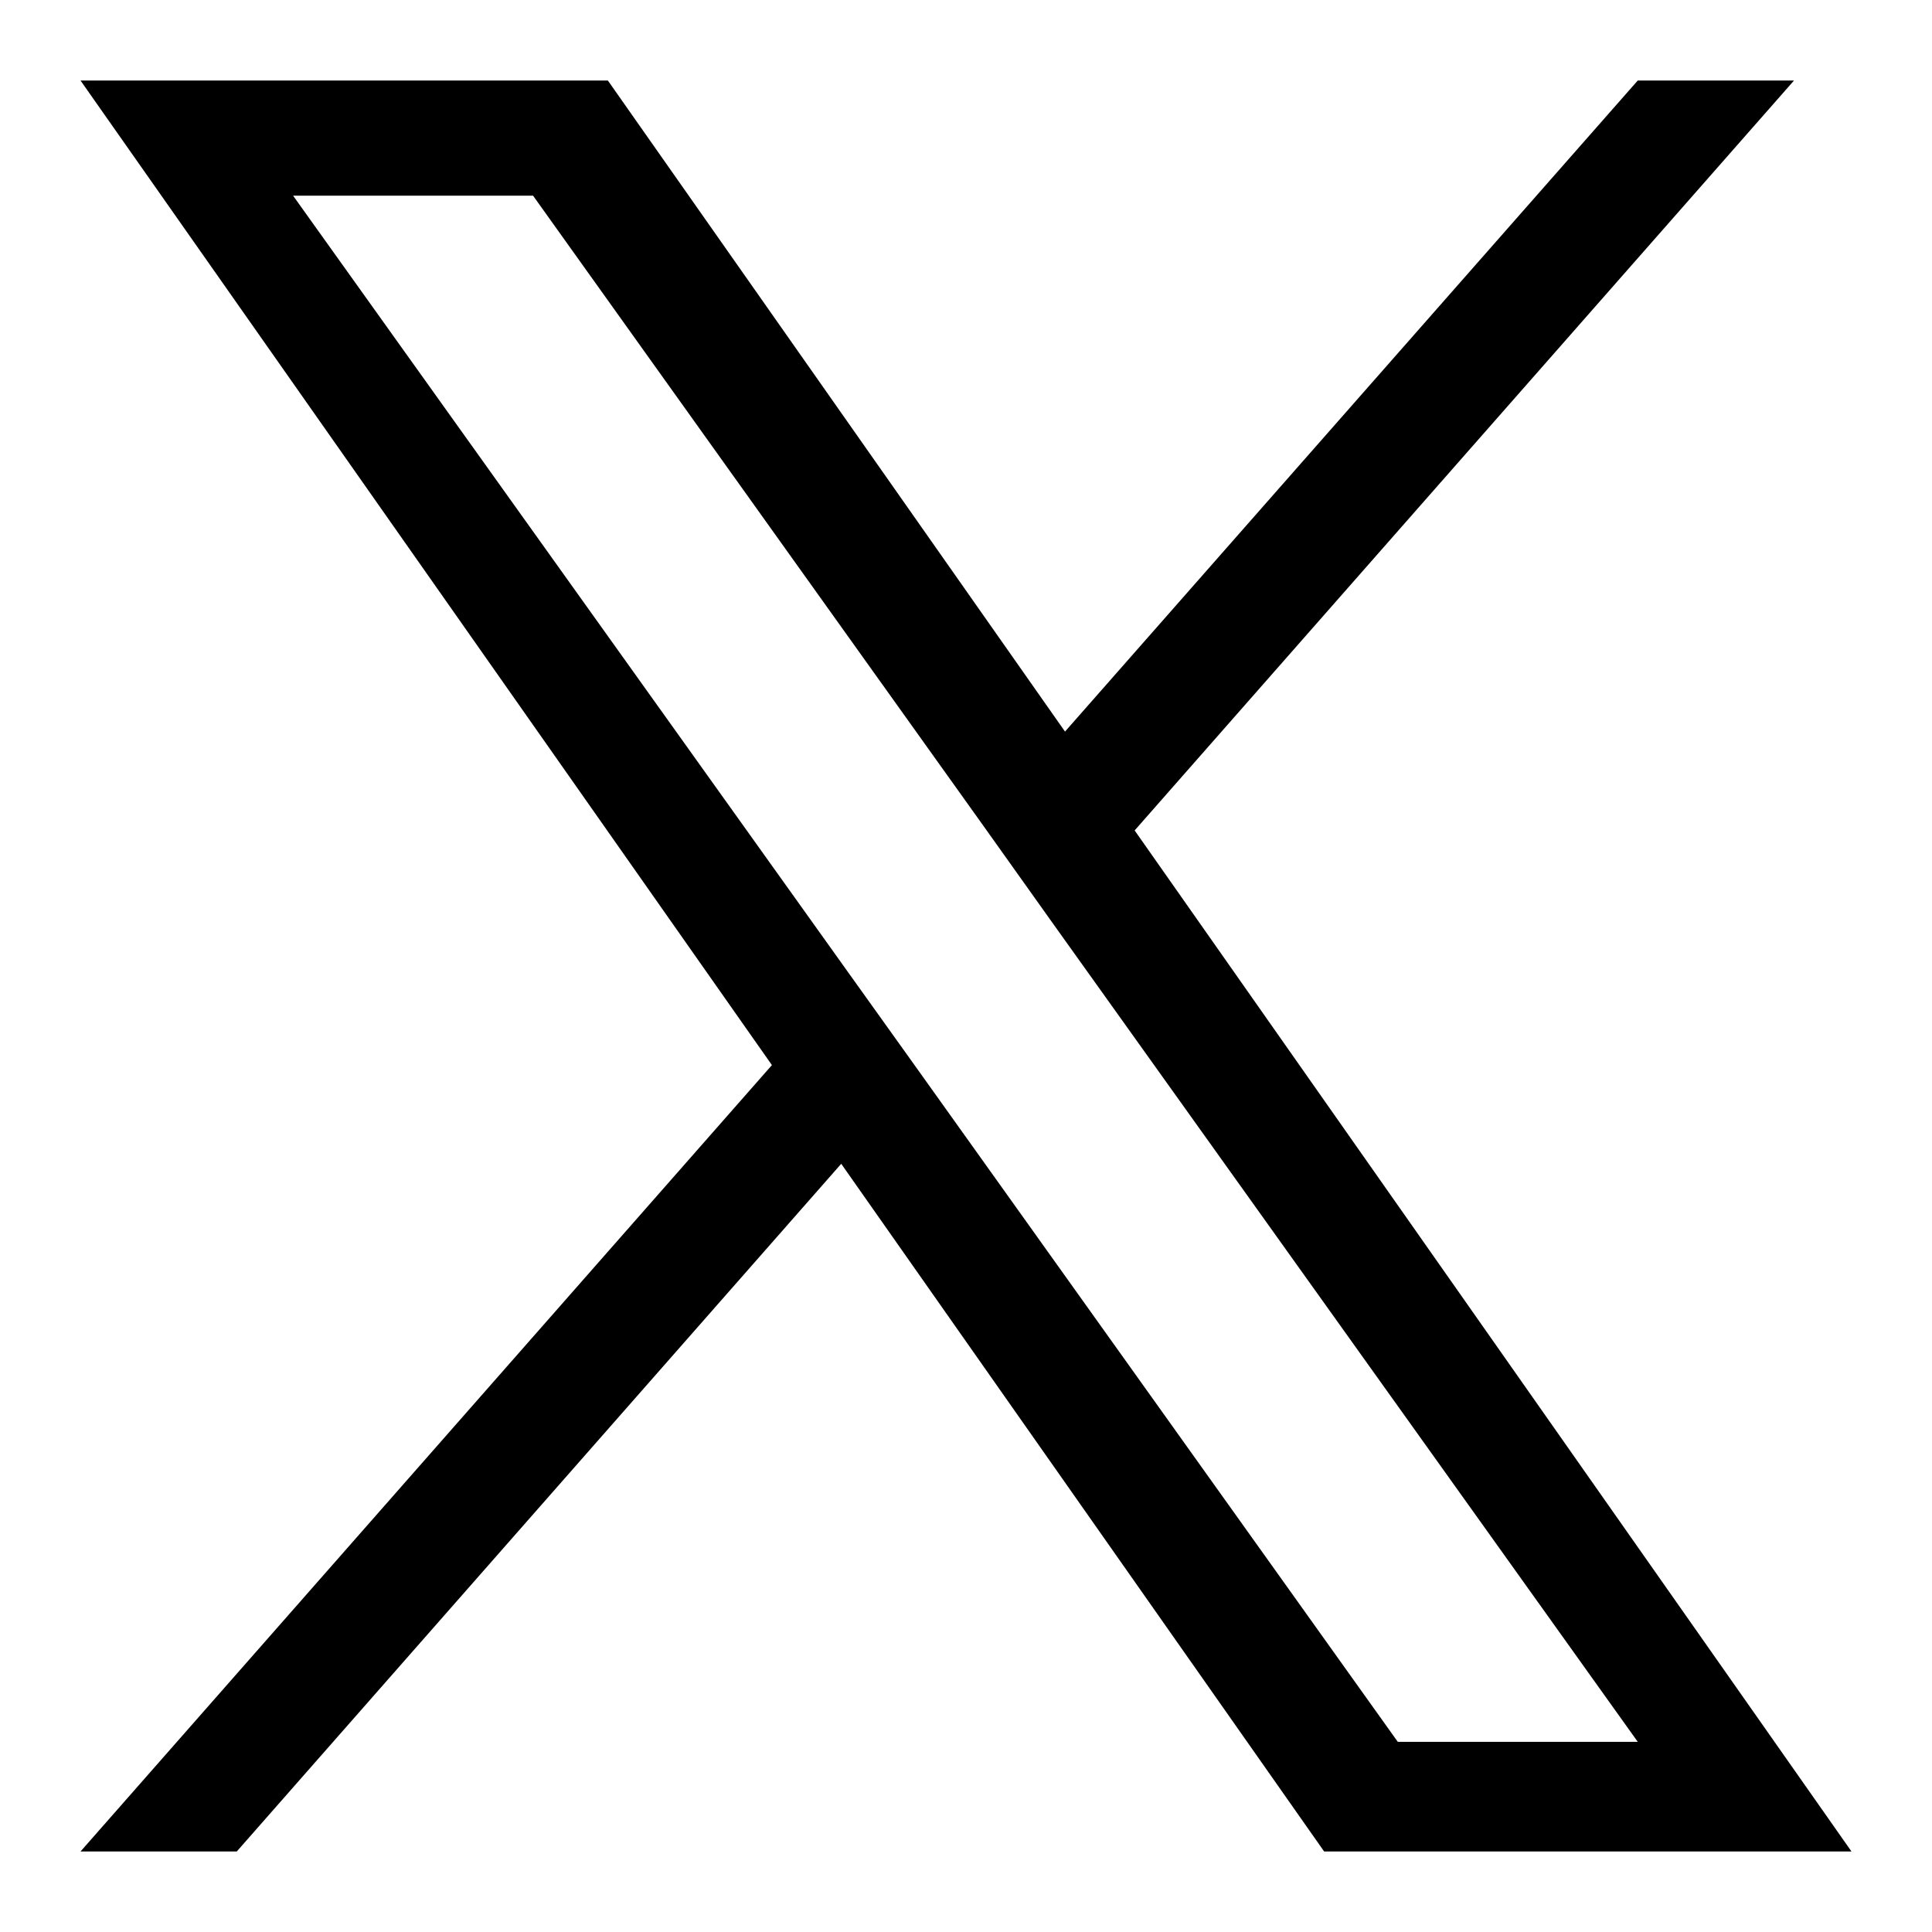
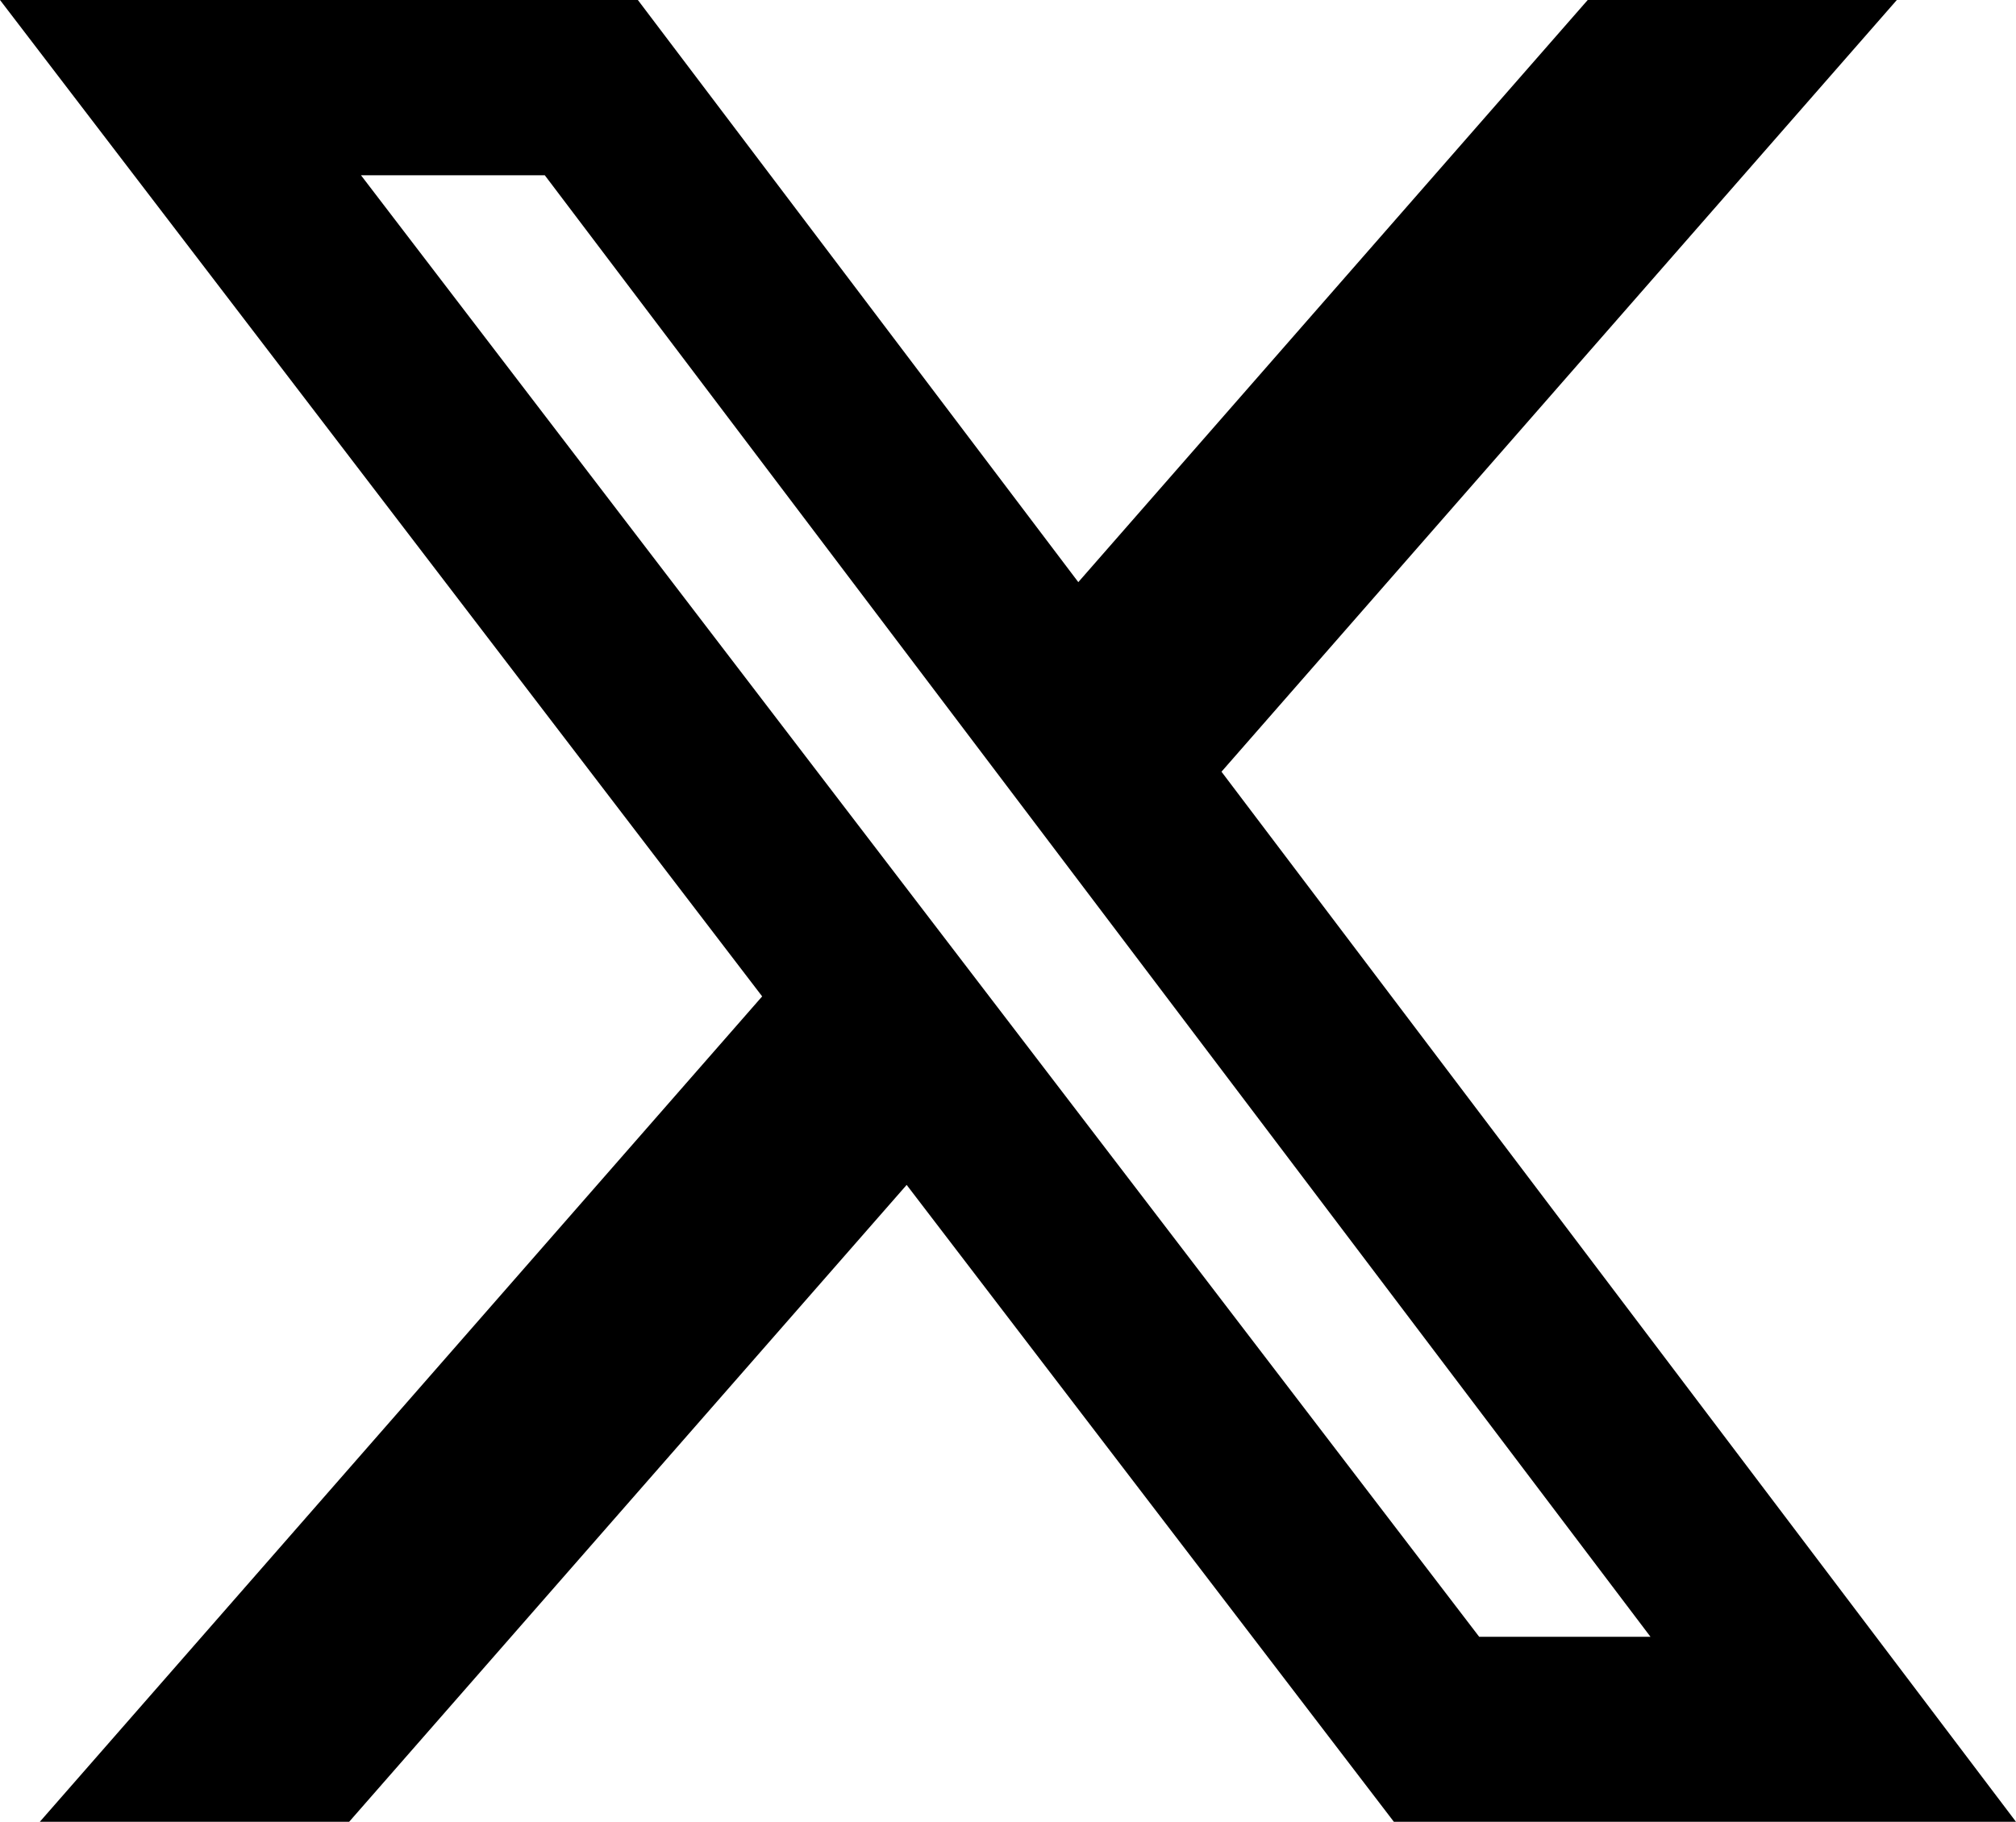
- <svg xmlns="http://www.w3.org/2000/svg" version="1.1" id="Layer_1" width="24px" height="24px" viewBox="0 0 24 24" style="enable-background:new 0 0 24 24;" xml:space="preserve">
-   <path d="M14.095,10.316L22.286,1h-1.941l-7.115,8.088L7.551,1H1l8.589,12.231L1,23h1.941  l7.509-8.543L16.449,23H23L14.095,10.316z M11.437,13.338l-0.872-1.219l-6.924-9.688h2.981  l5.59,7.822l0.868,1.219l7.265,10.166h-2.981L11.437,13.338z" />
+ <svg xmlns="http://www.w3.org/2000/svg" shape-rendering="geometricPrecision" text-rendering="geometricPrecision" image-rendering="optimizeQuality" fill-rule="evenodd" clip-rule="evenodd" viewBox="0 0 512 462.799">
+   <path fill-rule="nonzero" d="M403.229 0h78.506L310.219 196.04 512 462.799H354.002L230.261 301.007 88.669 462.799h-78.56l183.455-209.683L0 0h161.999l111.856 147.88L403.229 0zm-27.556 415.805h43.505L138.363 44.527h-46.68l283.99 371.278z" />
</svg>
